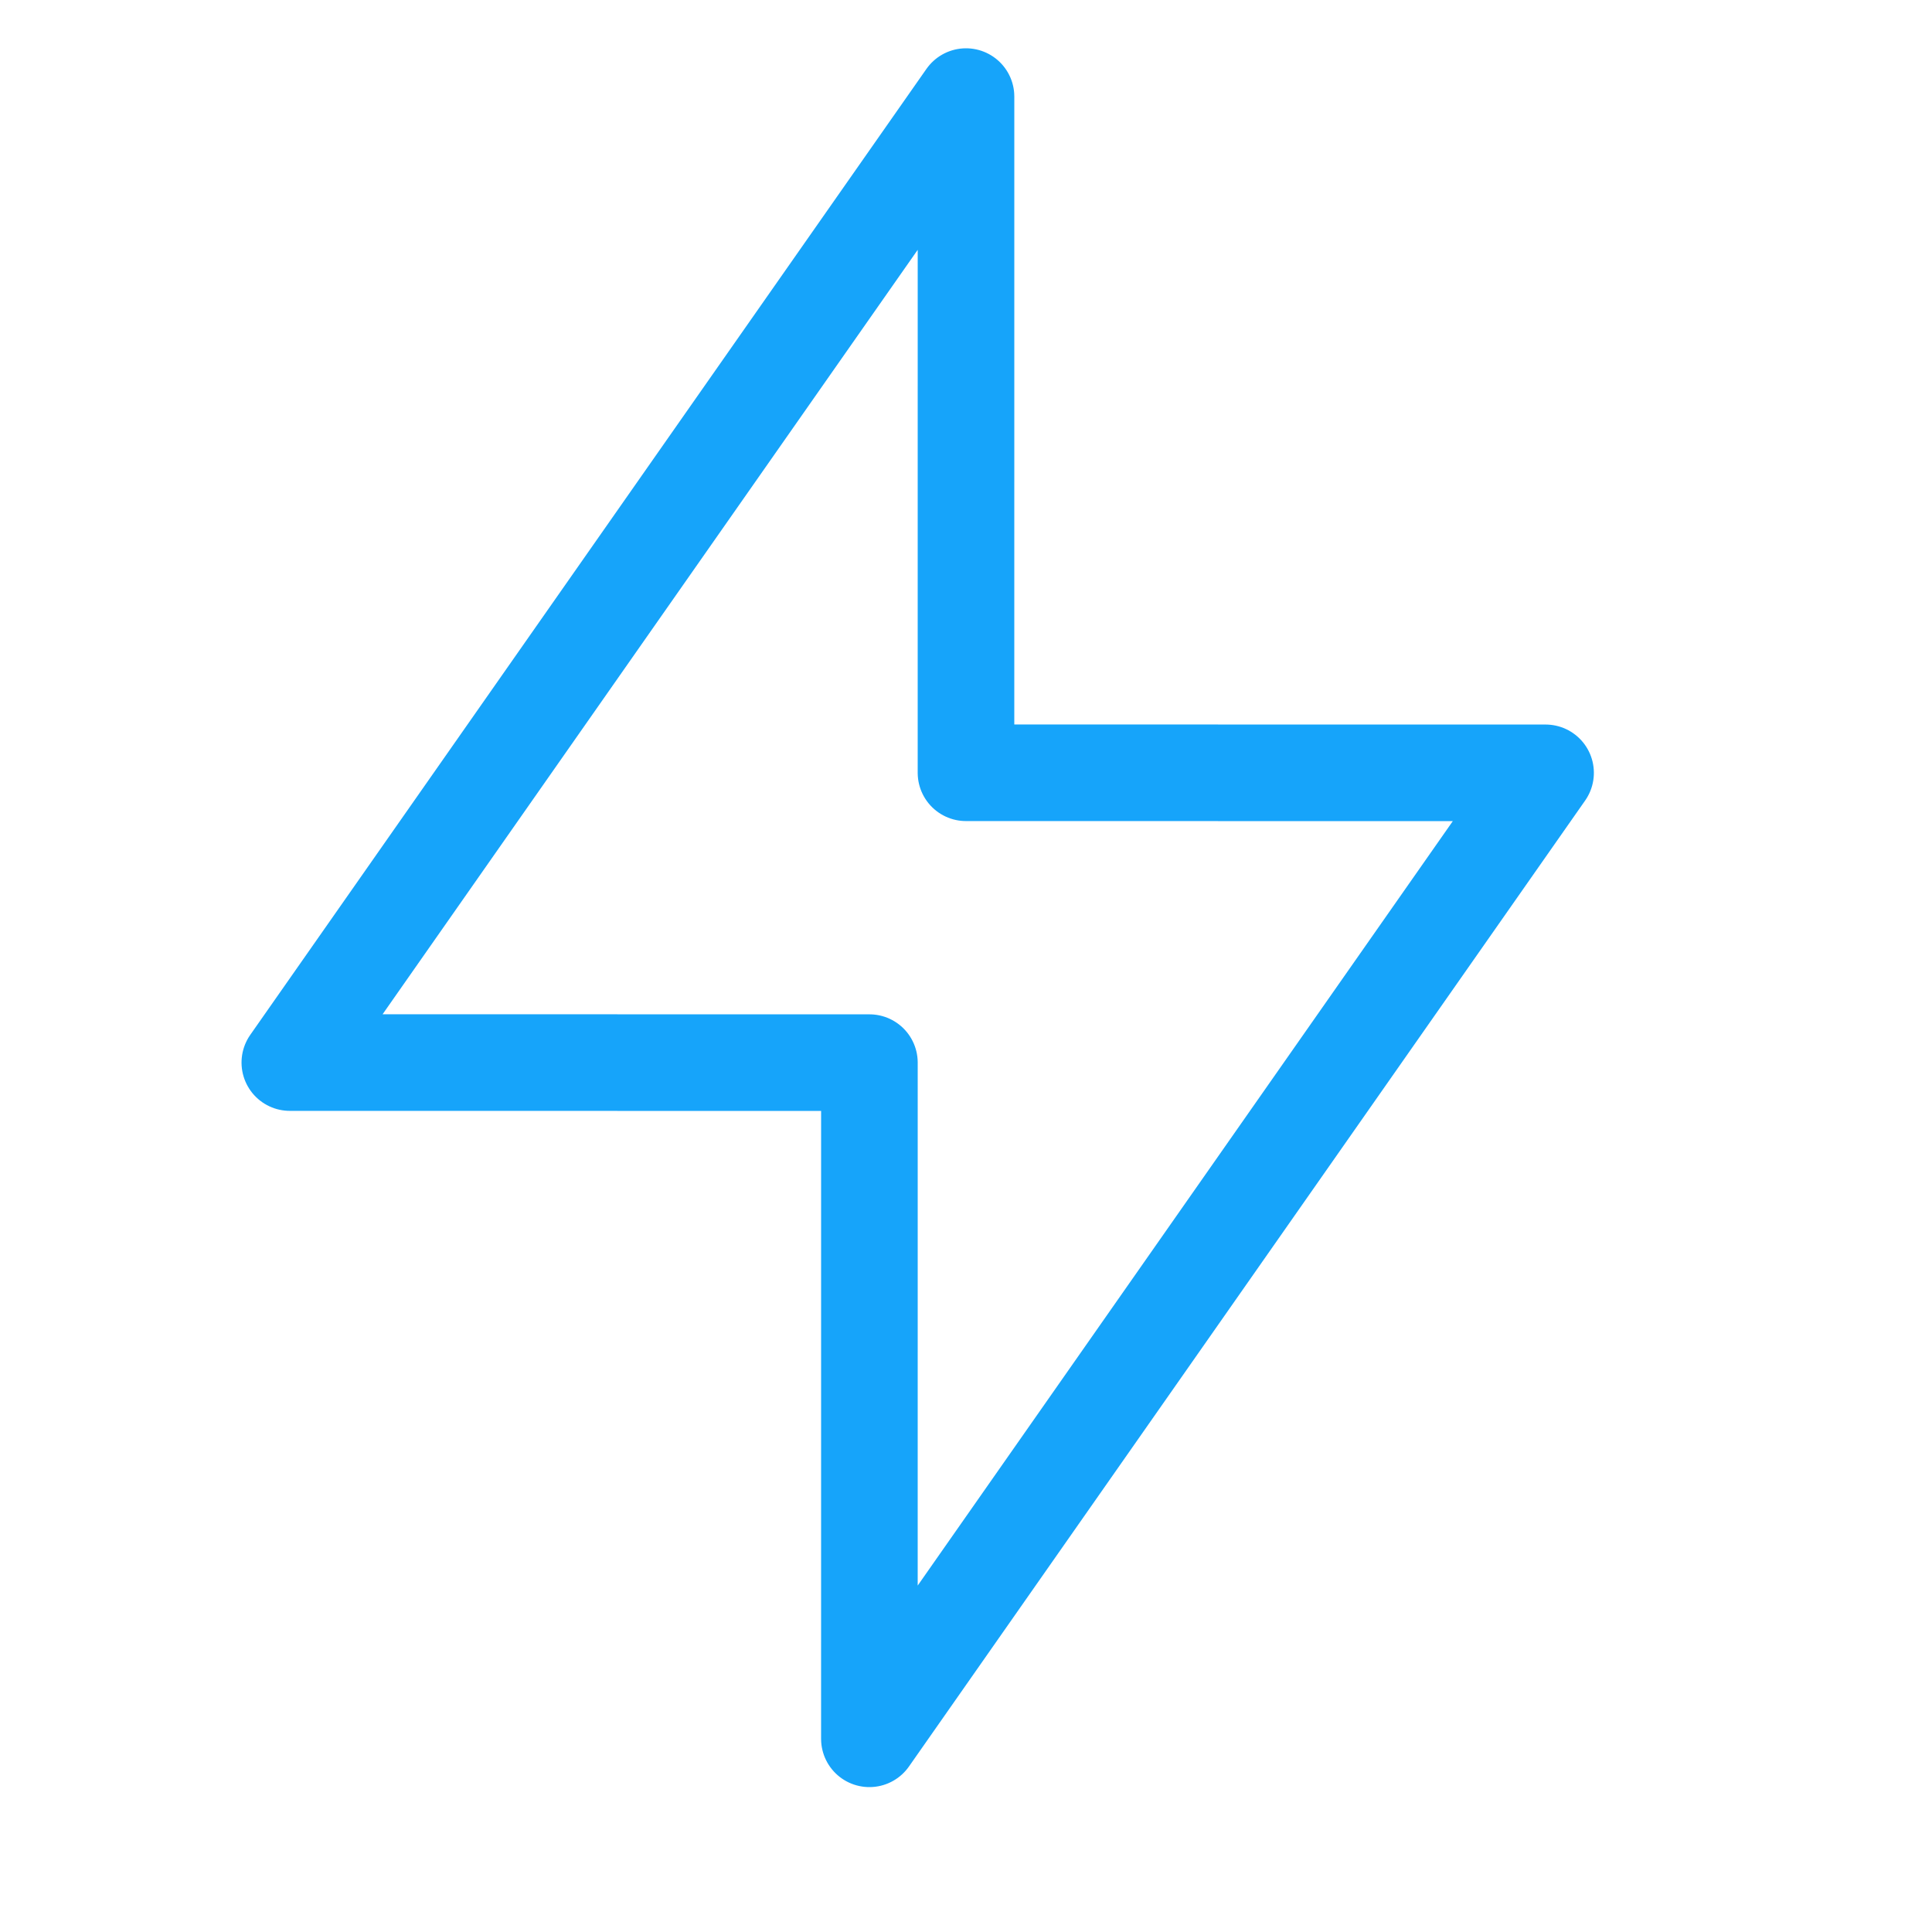
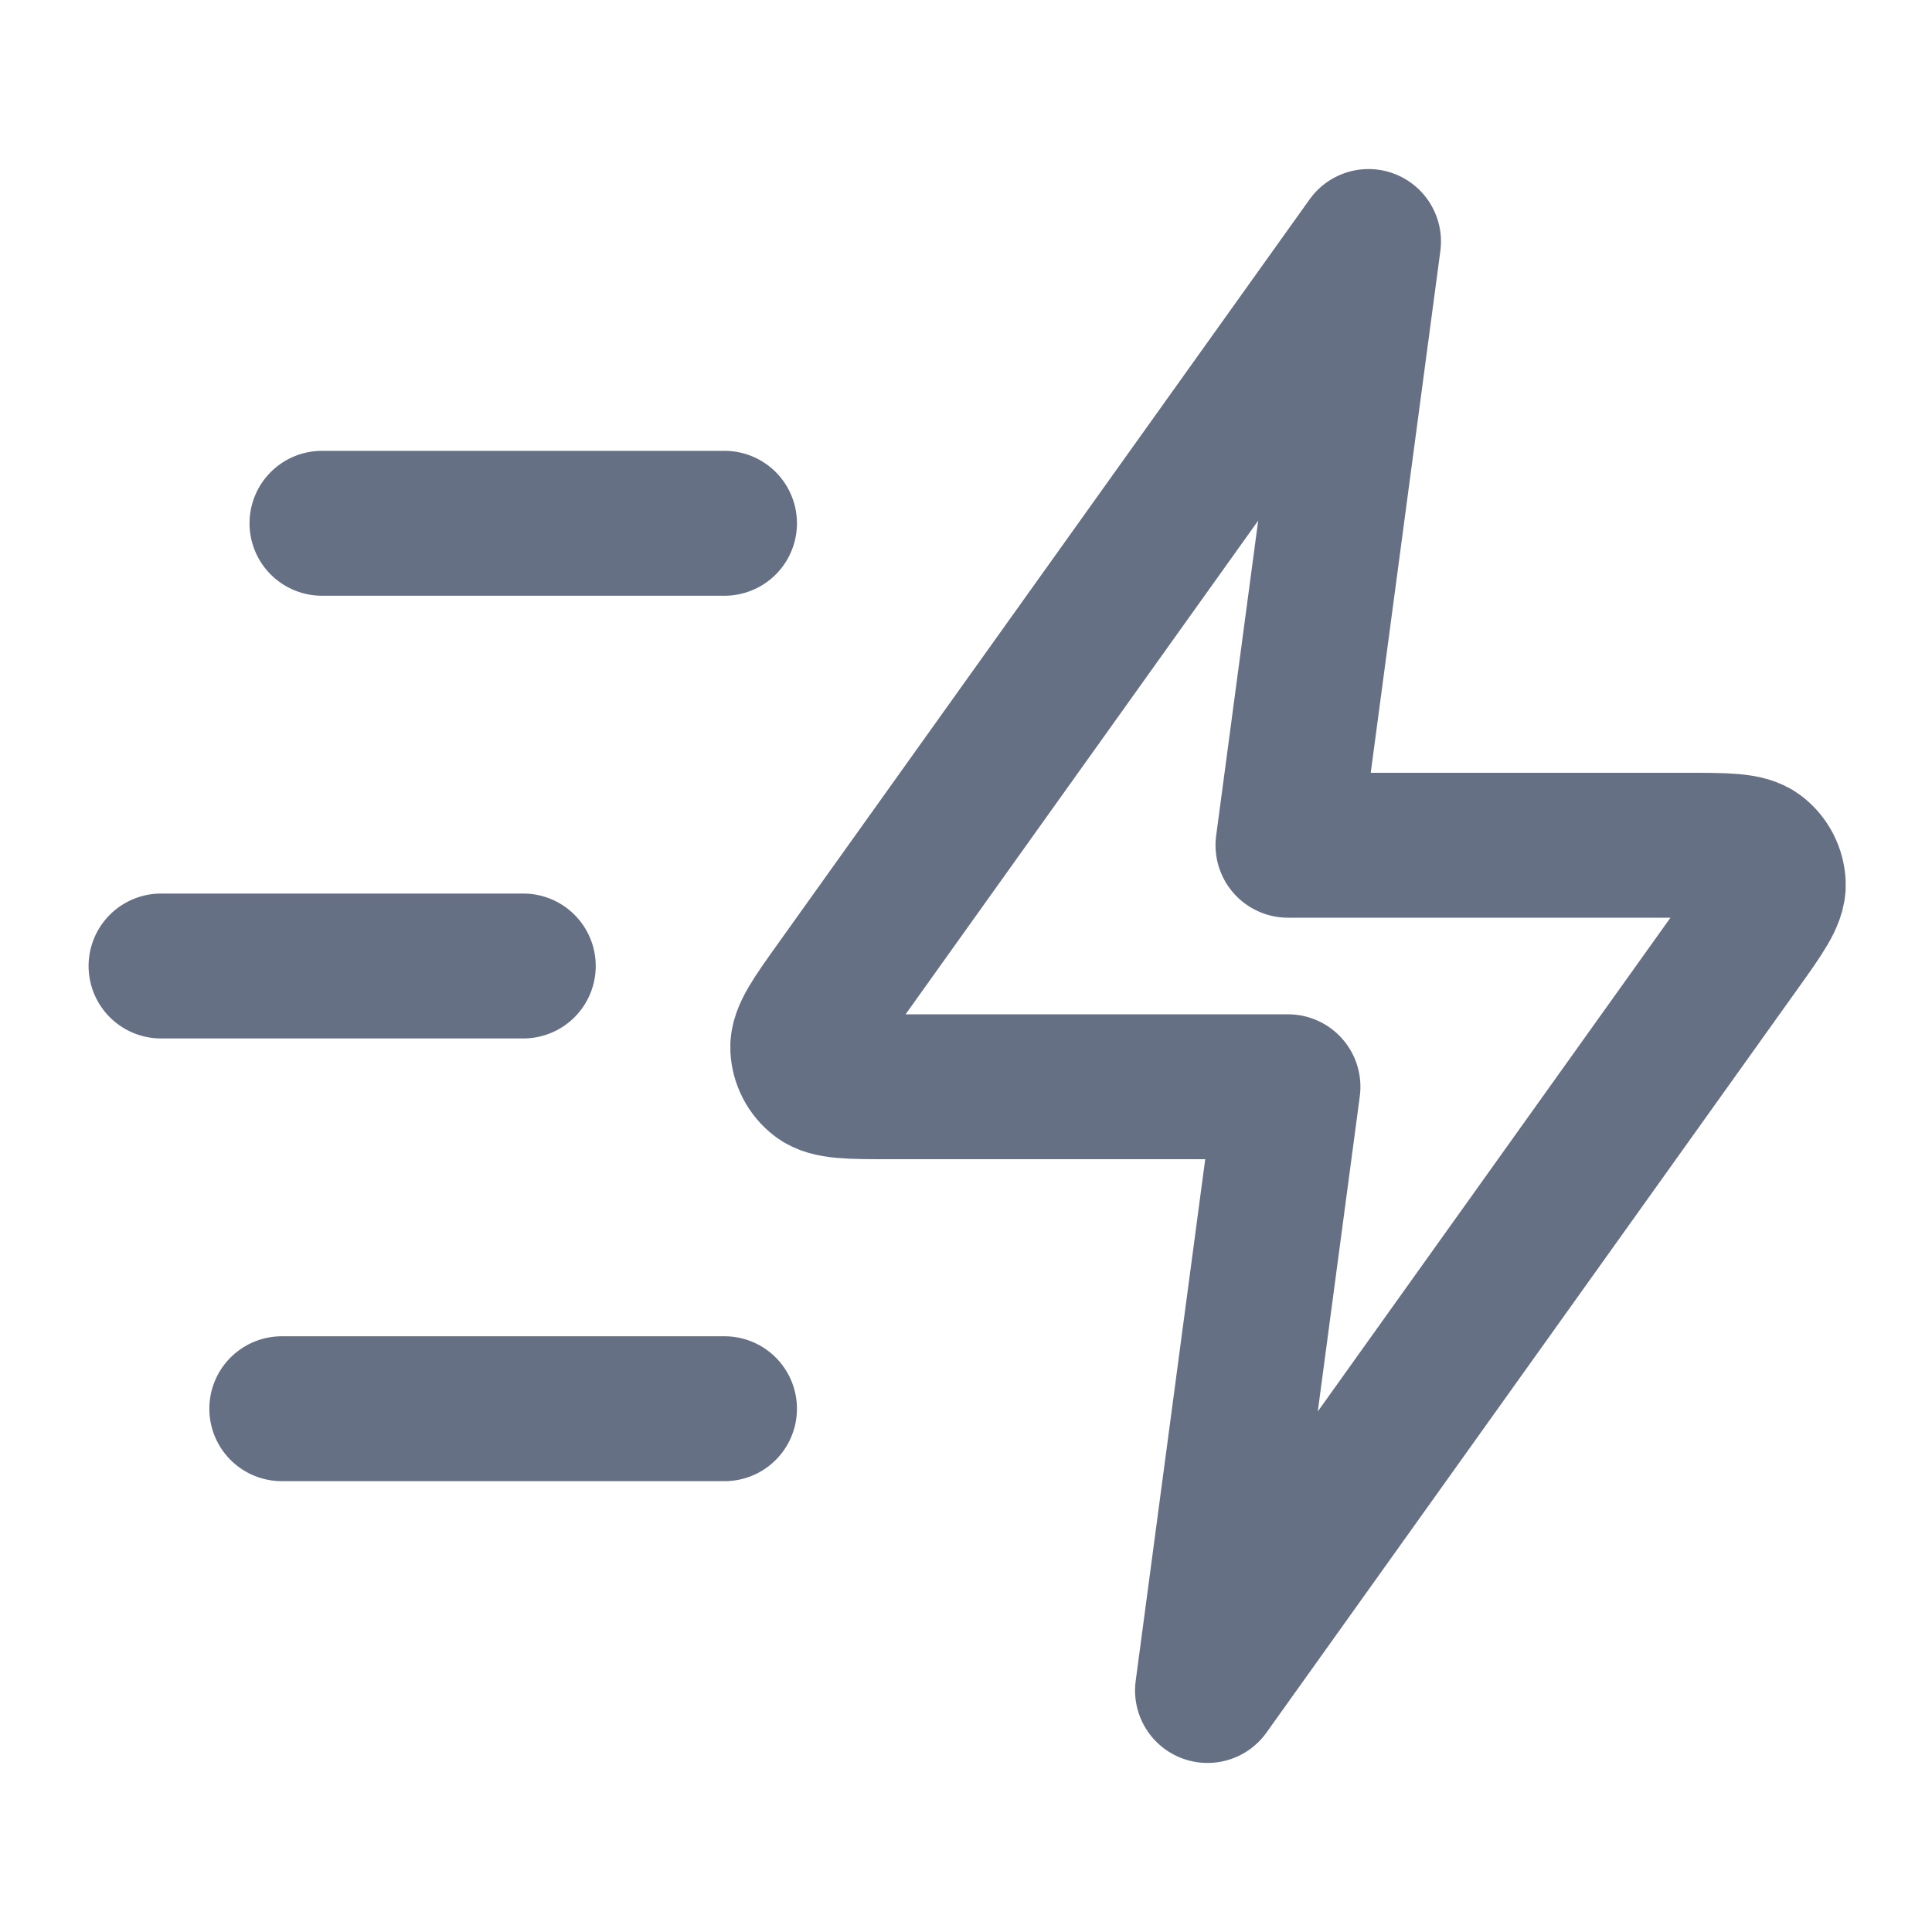
- <svg xmlns="http://www.w3.org/2000/svg" width="20" height="20" viewBox="0 0 20 20">
-   <g fill="none" fill-rule="evenodd" stroke-linecap="round" stroke-linejoin="round">
-     <g stroke="#16A4FA">
-       <g>
-         <g>
-           <g>
-             <path d="M6.361 1.585L9.319 7.929 14.757 5.394 12.639 17.415 9.681 11.071 4.243 13.606z" transform="translate(-1086 -822) translate(707 72) translate(13 724) translate(366 26) rotate(25 9.5 9.5)" />
-           </g>
-         </g>
-       </g>
-     </g>
-   </g>
+ <svg xmlns="http://www.w3.org/2000/svg" width="20" height="20" viewBox="0 0 20 20" fill="none">
+   <path d="M7.5 14.583H2.917M5.417 10H1.667M7.5 5.417H3.333M14.167 2.5L8.67 10.196C8.426 10.537 8.305 10.707 8.31 10.849C8.315 10.972 8.374 11.088 8.472 11.163C8.584 11.25 8.794 11.25 9.212 11.25H13.333L12.5 17.5L17.997 9.804C18.24 9.464 18.362 9.293 18.357 9.151C18.352 9.028 18.293 8.912 18.195 8.837C18.082 8.75 17.873 8.75 17.455 8.75H13.333L14.167 2.5Z" stroke="#667085" stroke-width="1.5" stroke-linecap="round" stroke-linejoin="round" />
</svg>
